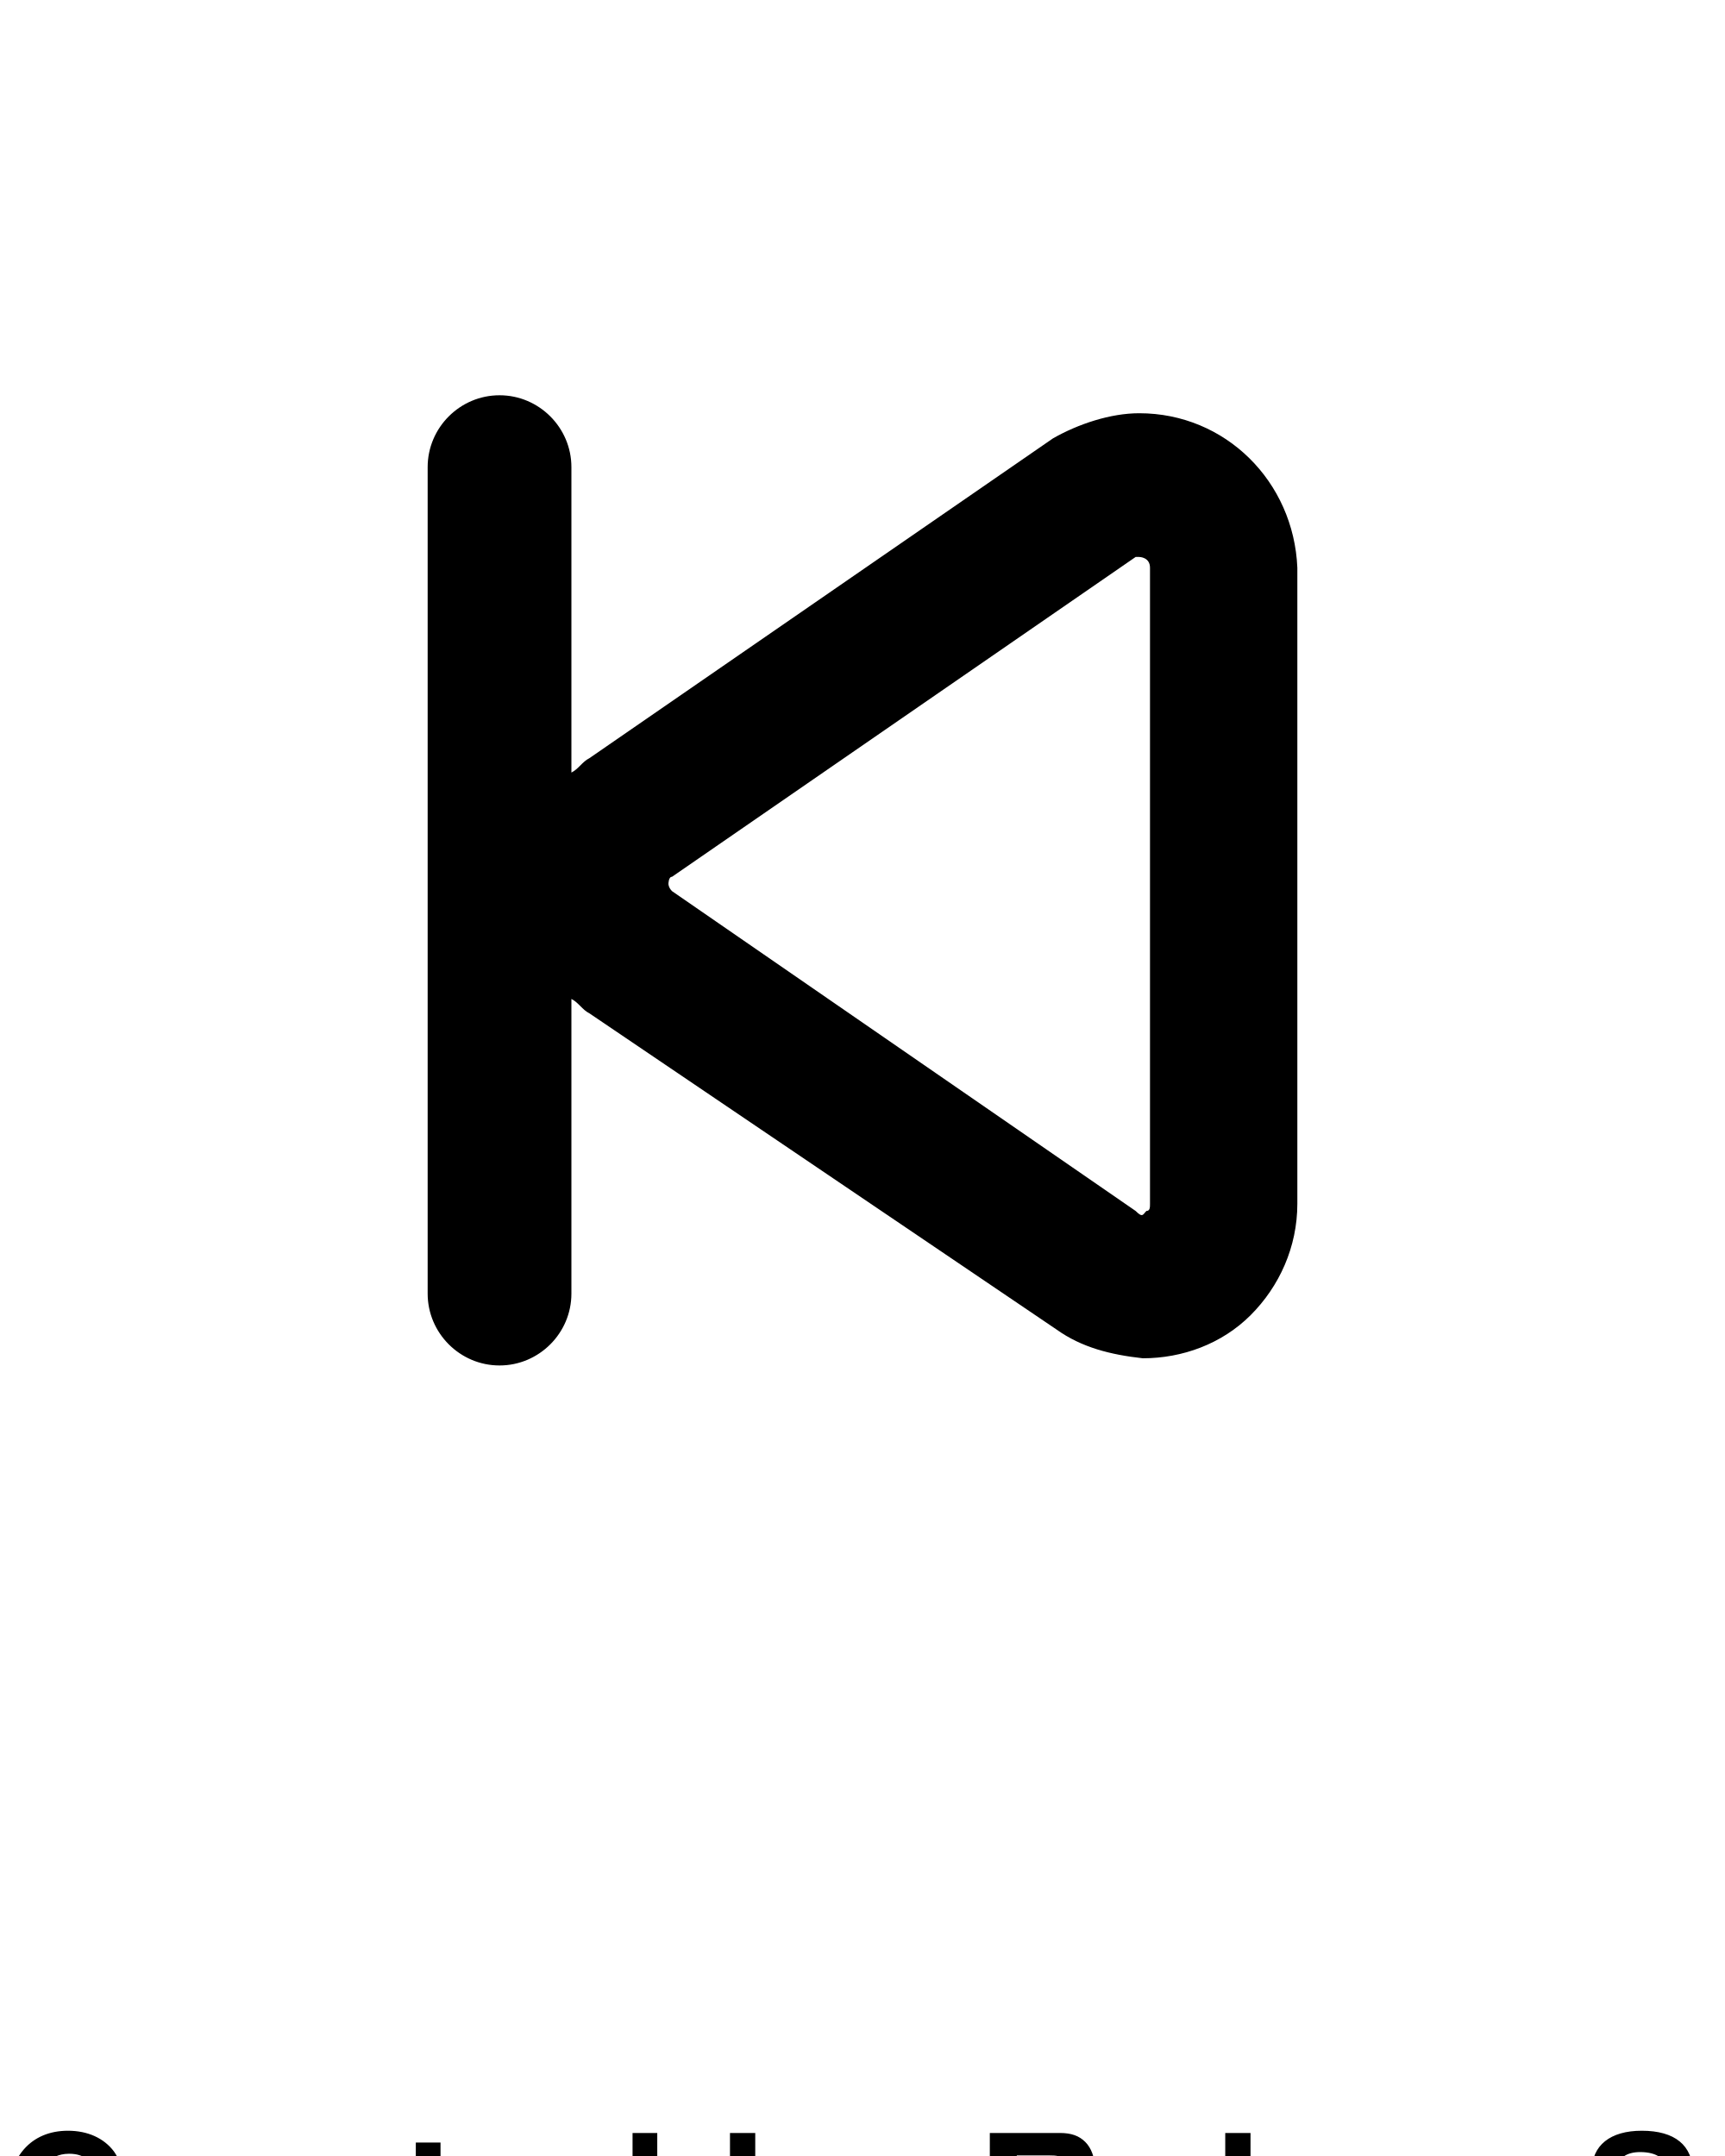
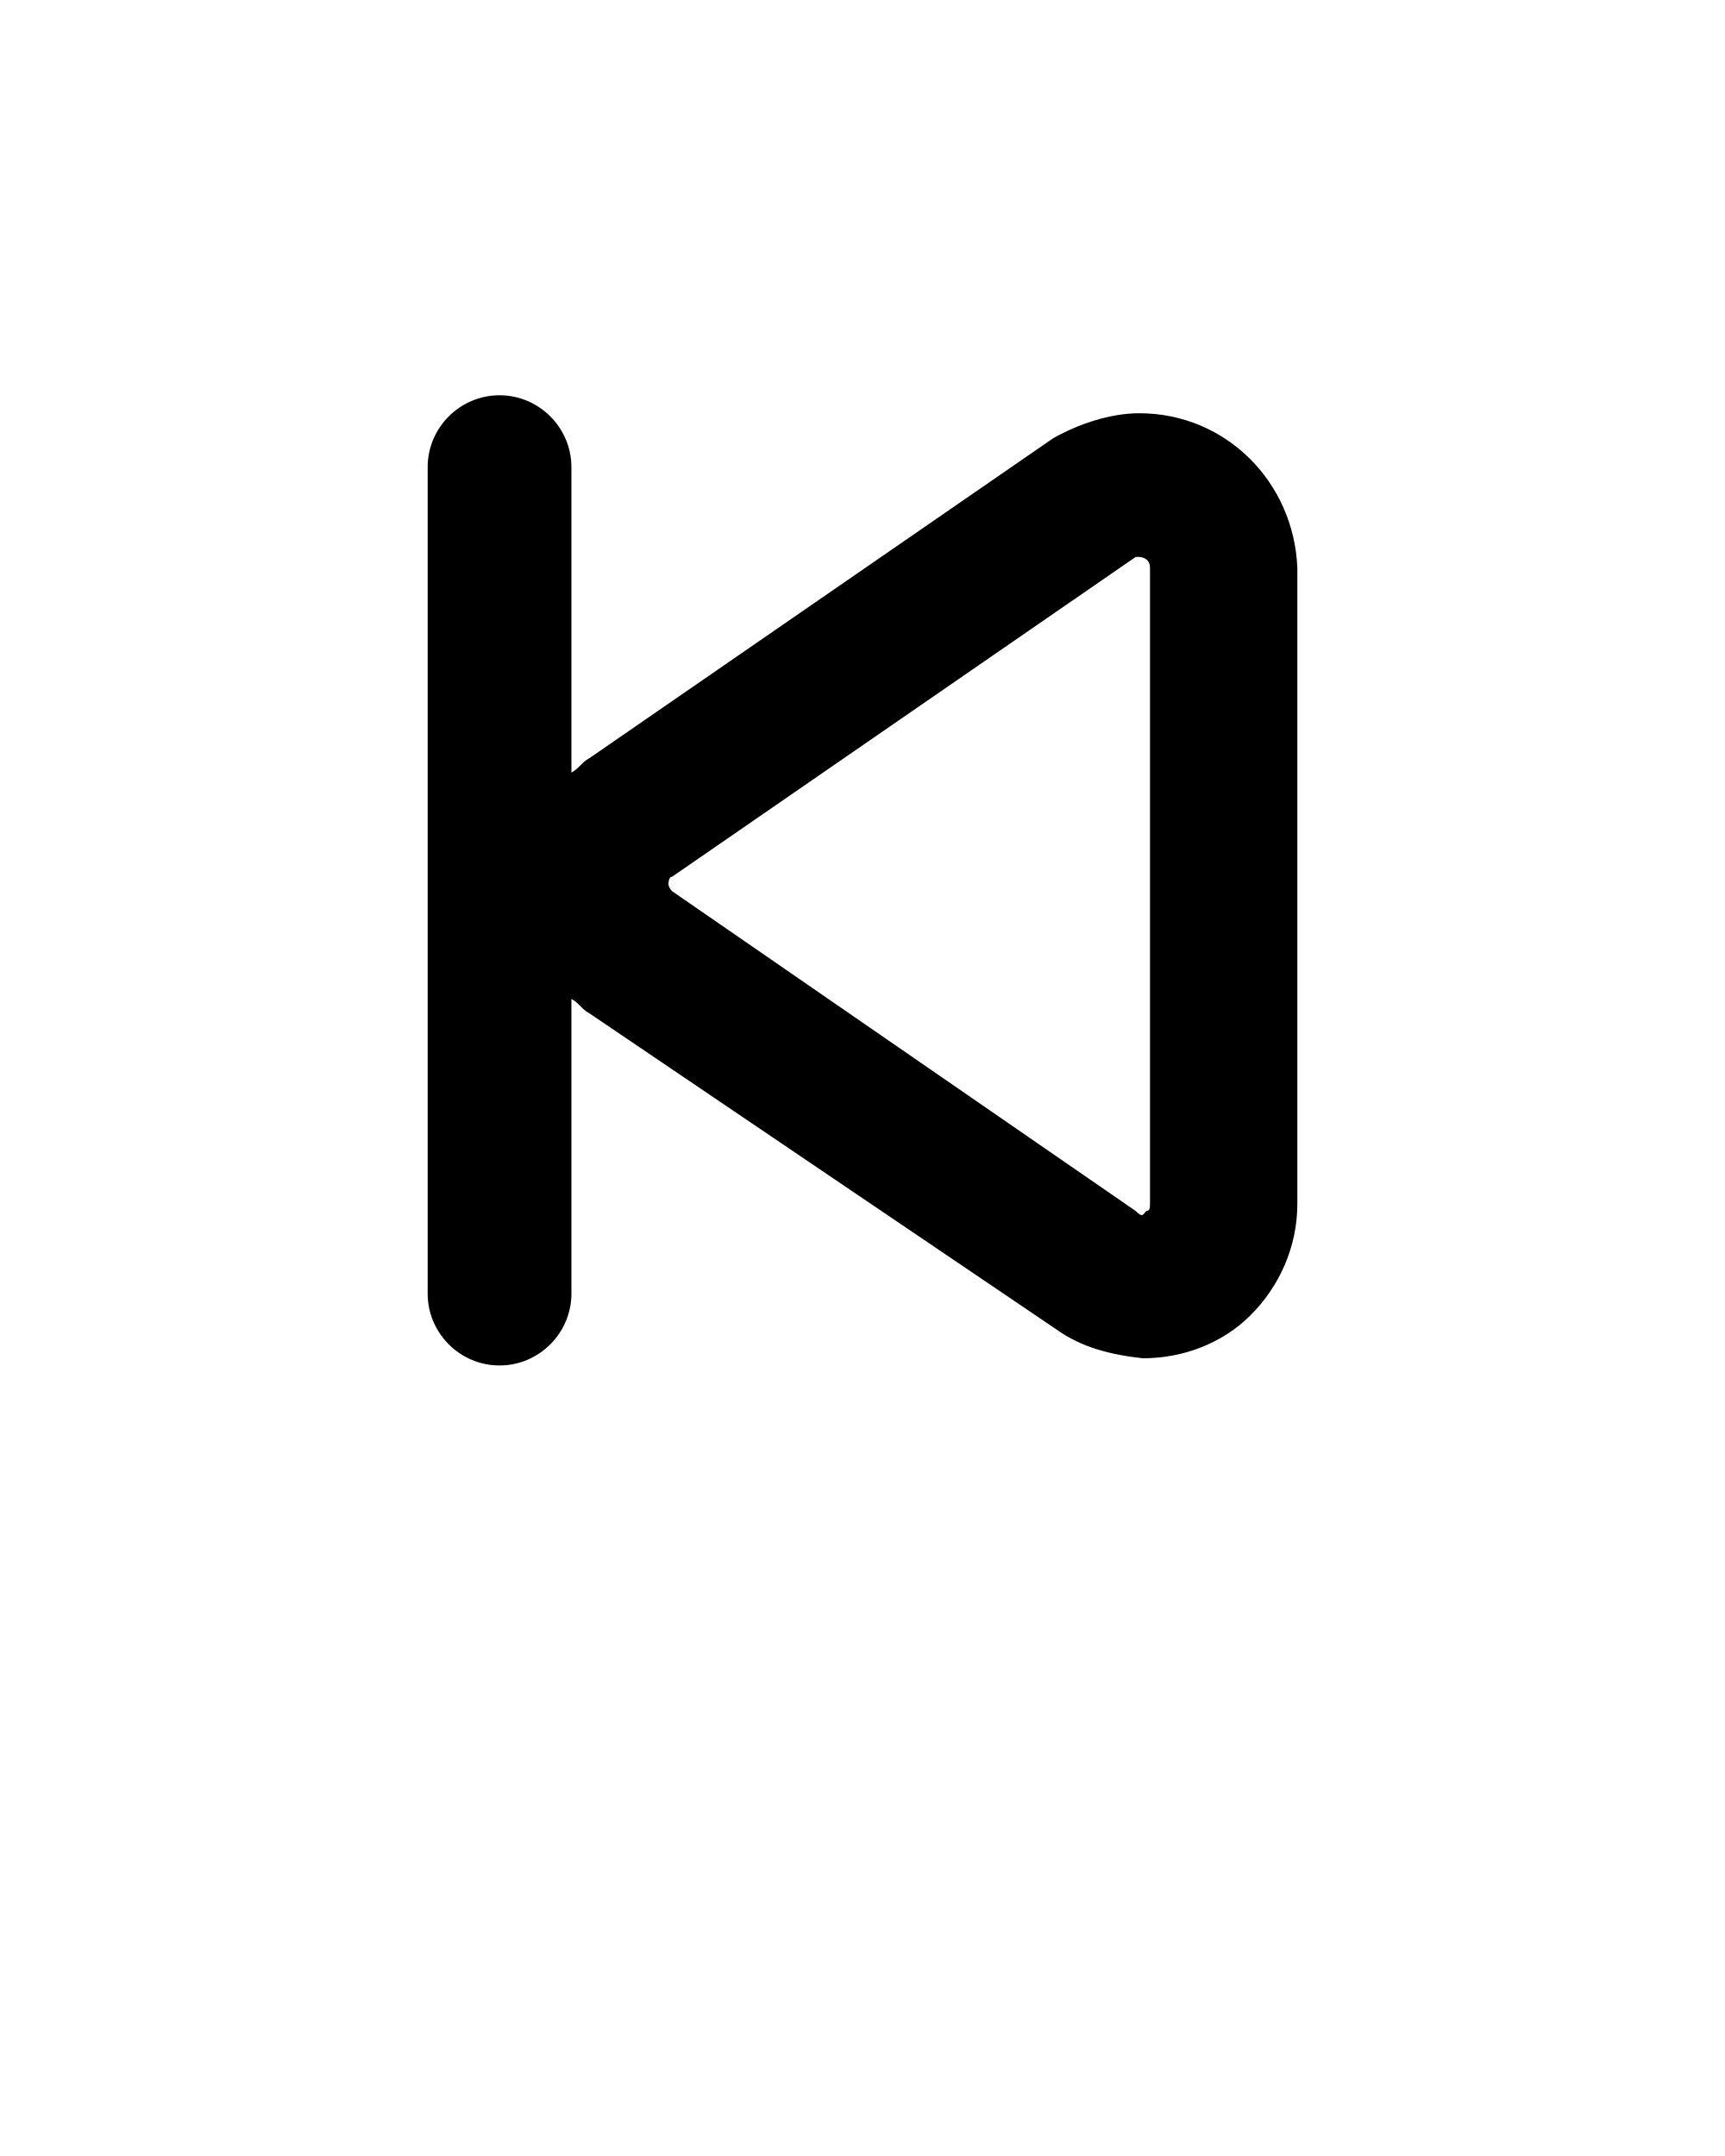
<svg xmlns="http://www.w3.org/2000/svg" version="1.1" x="0px" y="0px" viewBox="0 0 48 60" enable-background="new 0 0 48 48" xml:space="preserve">
  <path d="M31.7,11.5c-0.8,0-1.7,0.3-2.4,0.7l-12.9,8.9c-0.2,0.1-0.3,0.3-0.5,0.4V13c0-1.1-0.9-2-2-2s-2,0.9-2,2v23c0,1.1,0.9,2,2,2  s2-0.9,2-2v-8.2c0.2,0.1,0.3,0.3,0.5,0.4L29.4,37c0.7,0.5,1.5,0.7,2.4,0.8c1.1,0,2.2-0.4,3-1.2c0.8-0.8,1.3-1.9,1.3-3.1V15.8  C36,13.4,34.1,11.5,31.7,11.5z M32,33.5c0,0.1,0,0.2-0.1,0.2c-0.1,0.1-0.1,0.2-0.3,0l-12.9-8.9c-0.1-0.1-0.1-0.2-0.1-0.2  s0-0.2,0.1-0.2l12.9-8.9c0.1,0,0.1,0,0.1,0c0,0,0.3,0,0.3,0.3V33.5z" />
-   <text x="0" y="63" fill="#000000" font-size="5px" font-weight="bold" font-family="'Helvetica Neue', Helvetica, Arial-Unicode, Arial, Sans-serif">Created by Ruben Semedo</text>
-   <text x="0" y="68" fill="#000000" font-size="5px" font-weight="bold" font-family="'Helvetica Neue', Helvetica, Arial-Unicode, Arial, Sans-serif">from the Noun Project</text>
</svg>
